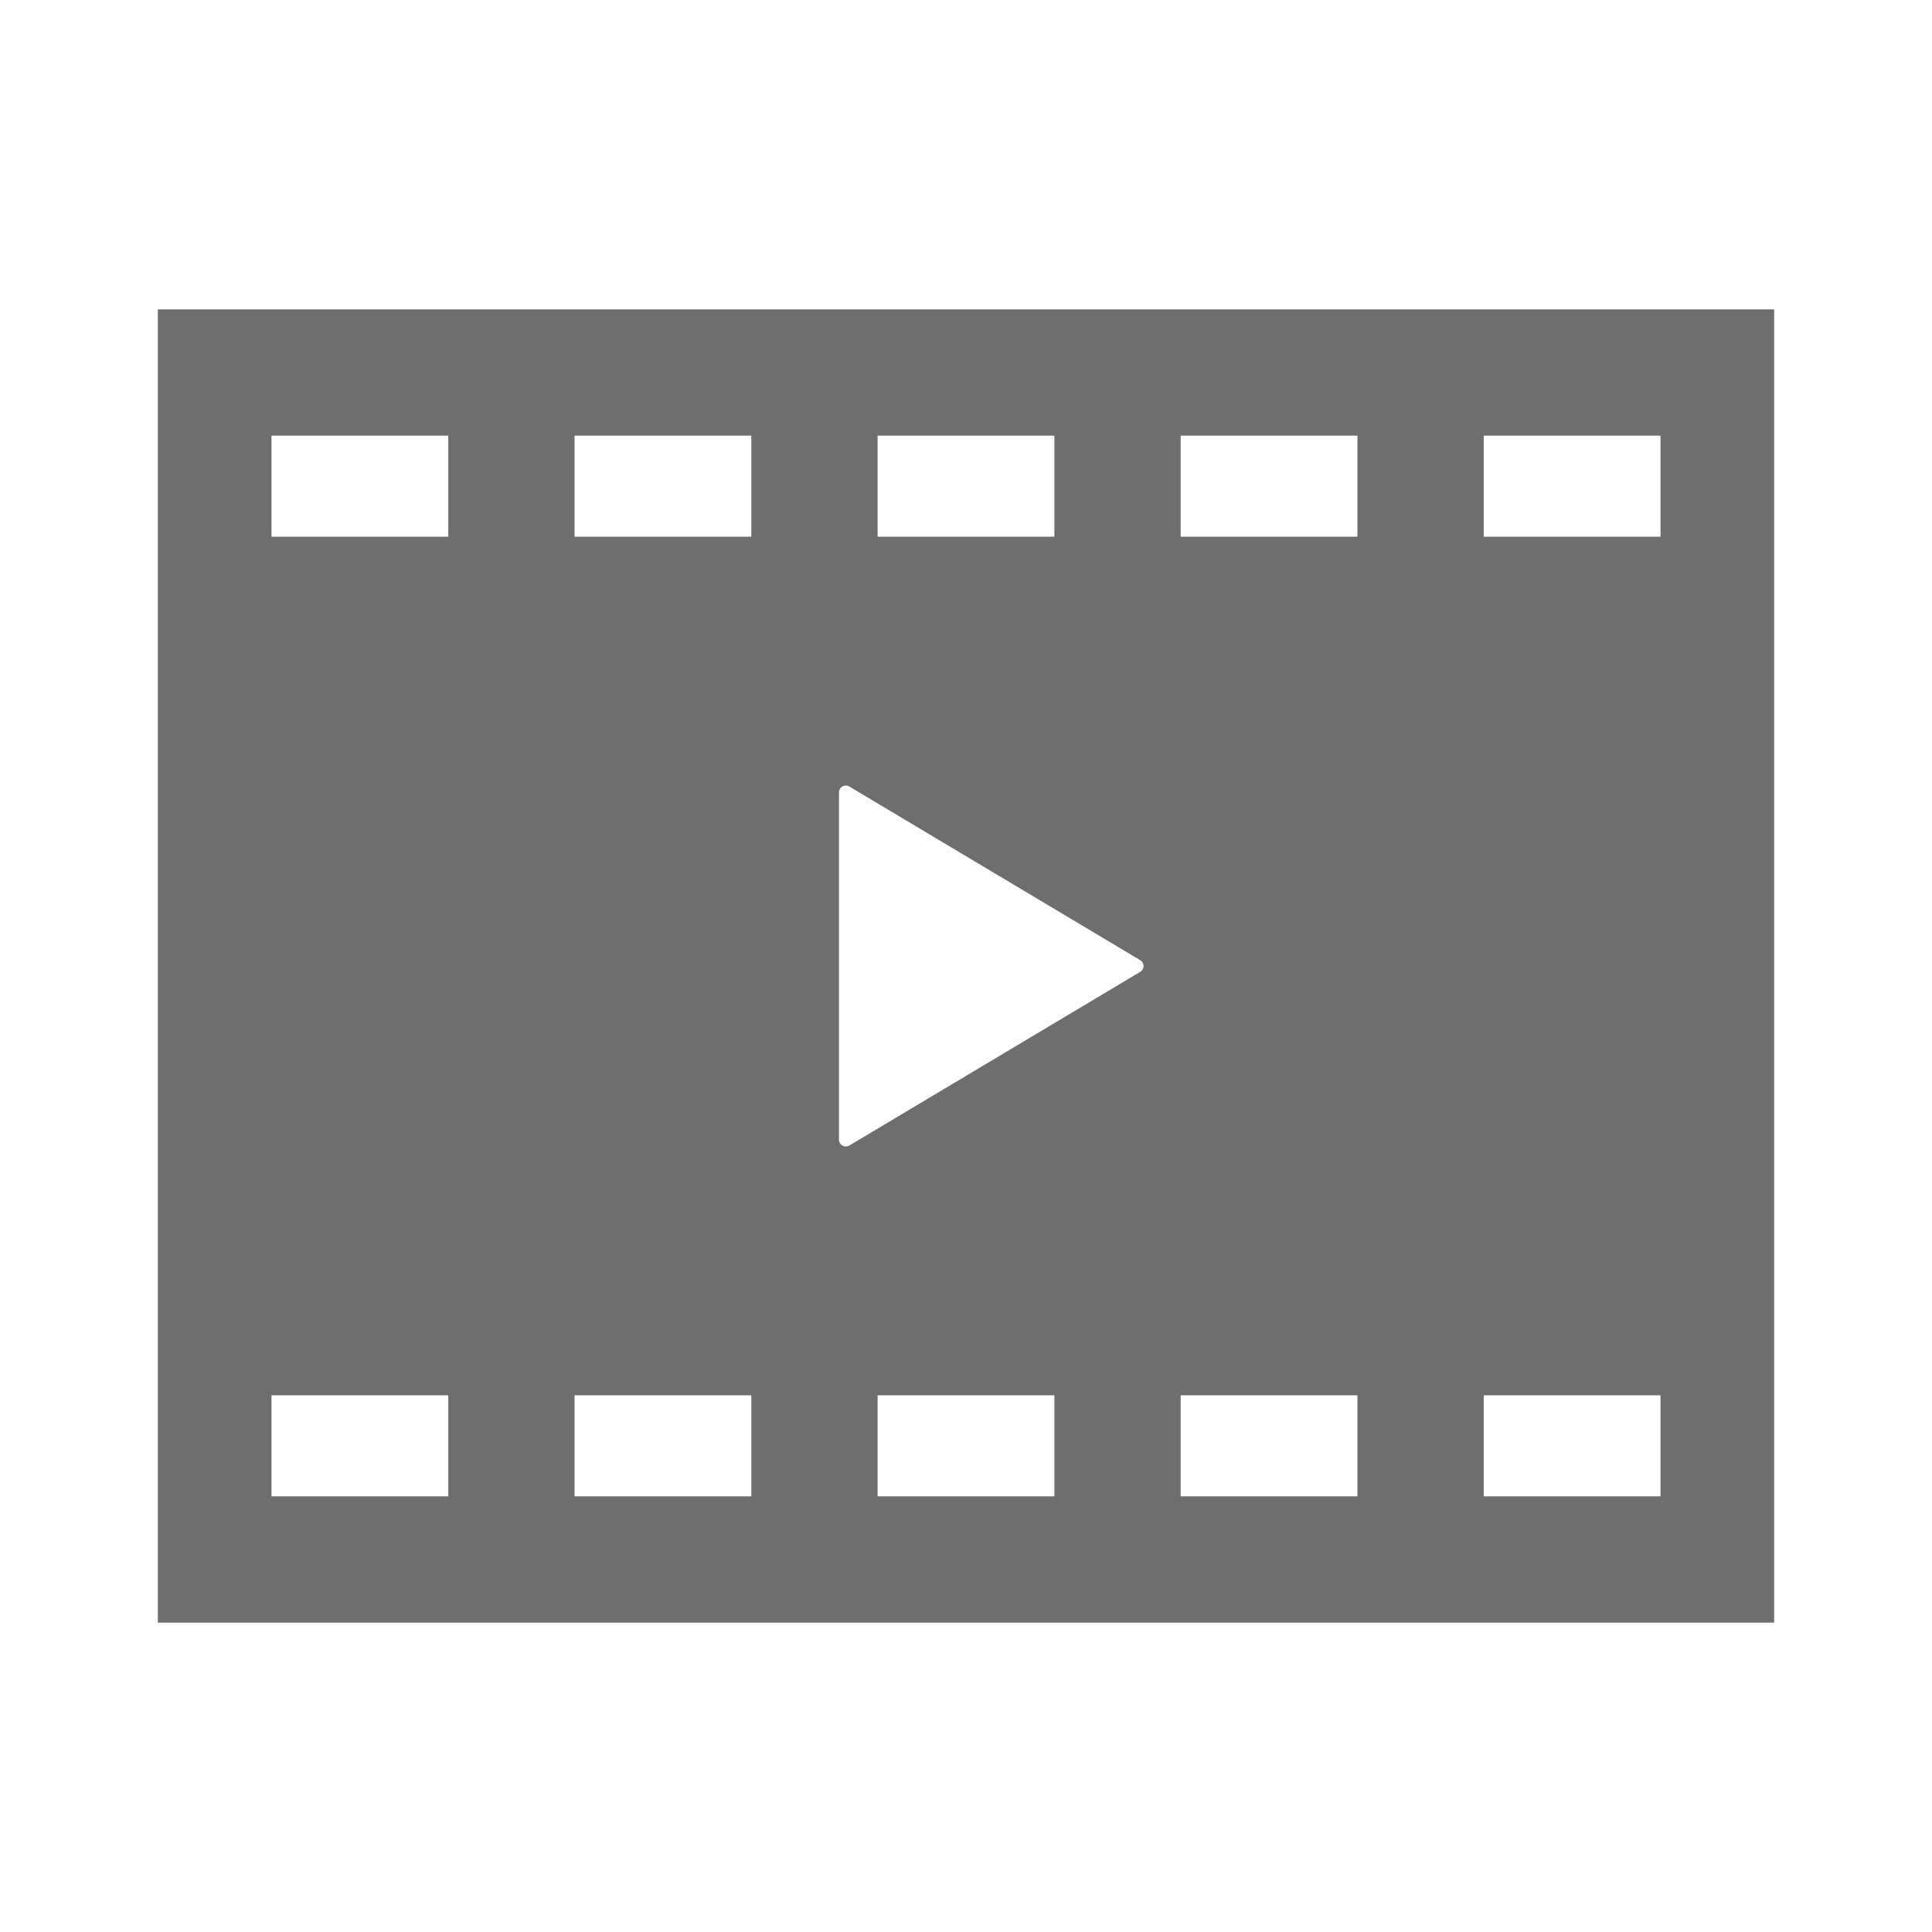
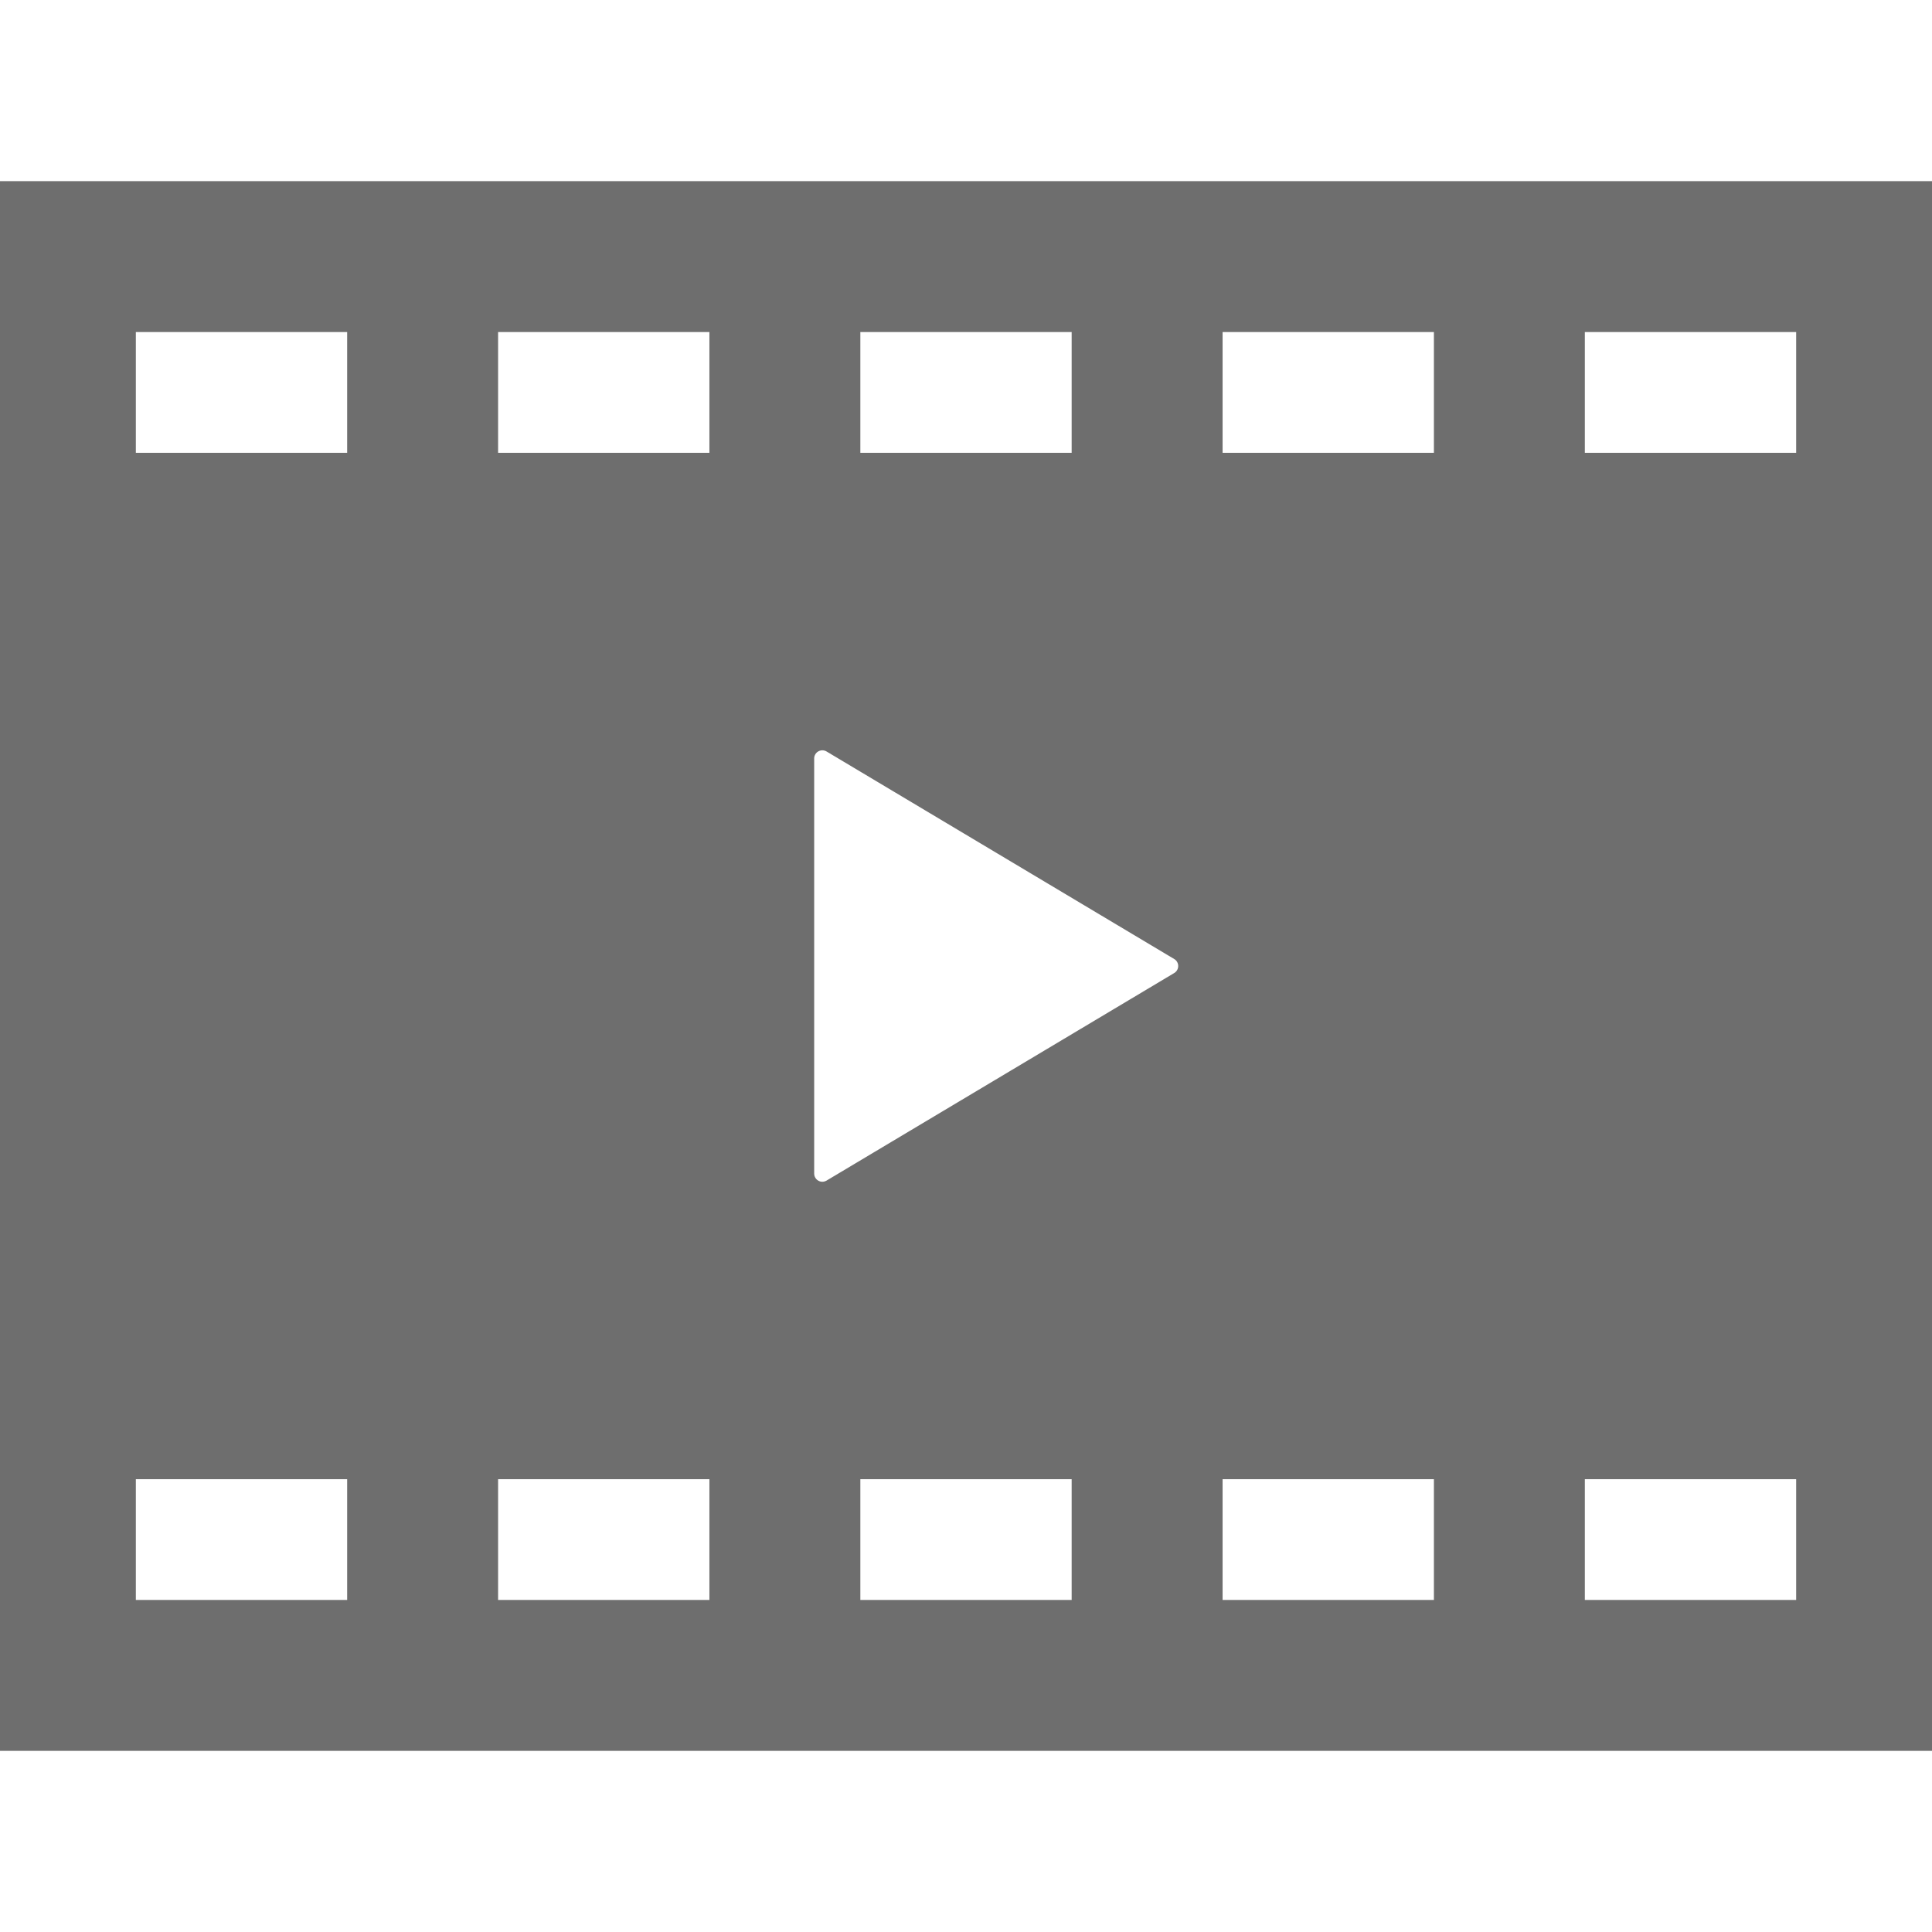
- <svg xmlns="http://www.w3.org/2000/svg" width="800" height="800" viewBox="-50 -50 612 612">
+ <svg xmlns="http://www.w3.org/2000/svg" width="512" height="512" viewBox="0 0 512 512">
  <path fill="#6E6E6E" d="M0 48v416h512V48zm228 40h56v32h-56zM92 424H36v-32h56zm0-304H36V88h56zm96 304h-56v-32h56zm0-304h-56V88h56zm96 304h-56v-32h56zm27.188-166.141-92.156 55.016c-.672.391-1.5.406-2.172.016s-1.094-1.094-1.094-1.891V201c0-.781.422-1.5 1.094-1.875a2.16 2.16 0 0 1 2.172.016l92.156 55.016c.656.375 1.047 1.094 1.047 1.844a2.15 2.15 0 0 1-1.047 1.858M380 424h-56v-32h56zm0-304h-56V88h56zm96 304h-56v-32h56zm0-304h-56V88h56z" />
</svg>
